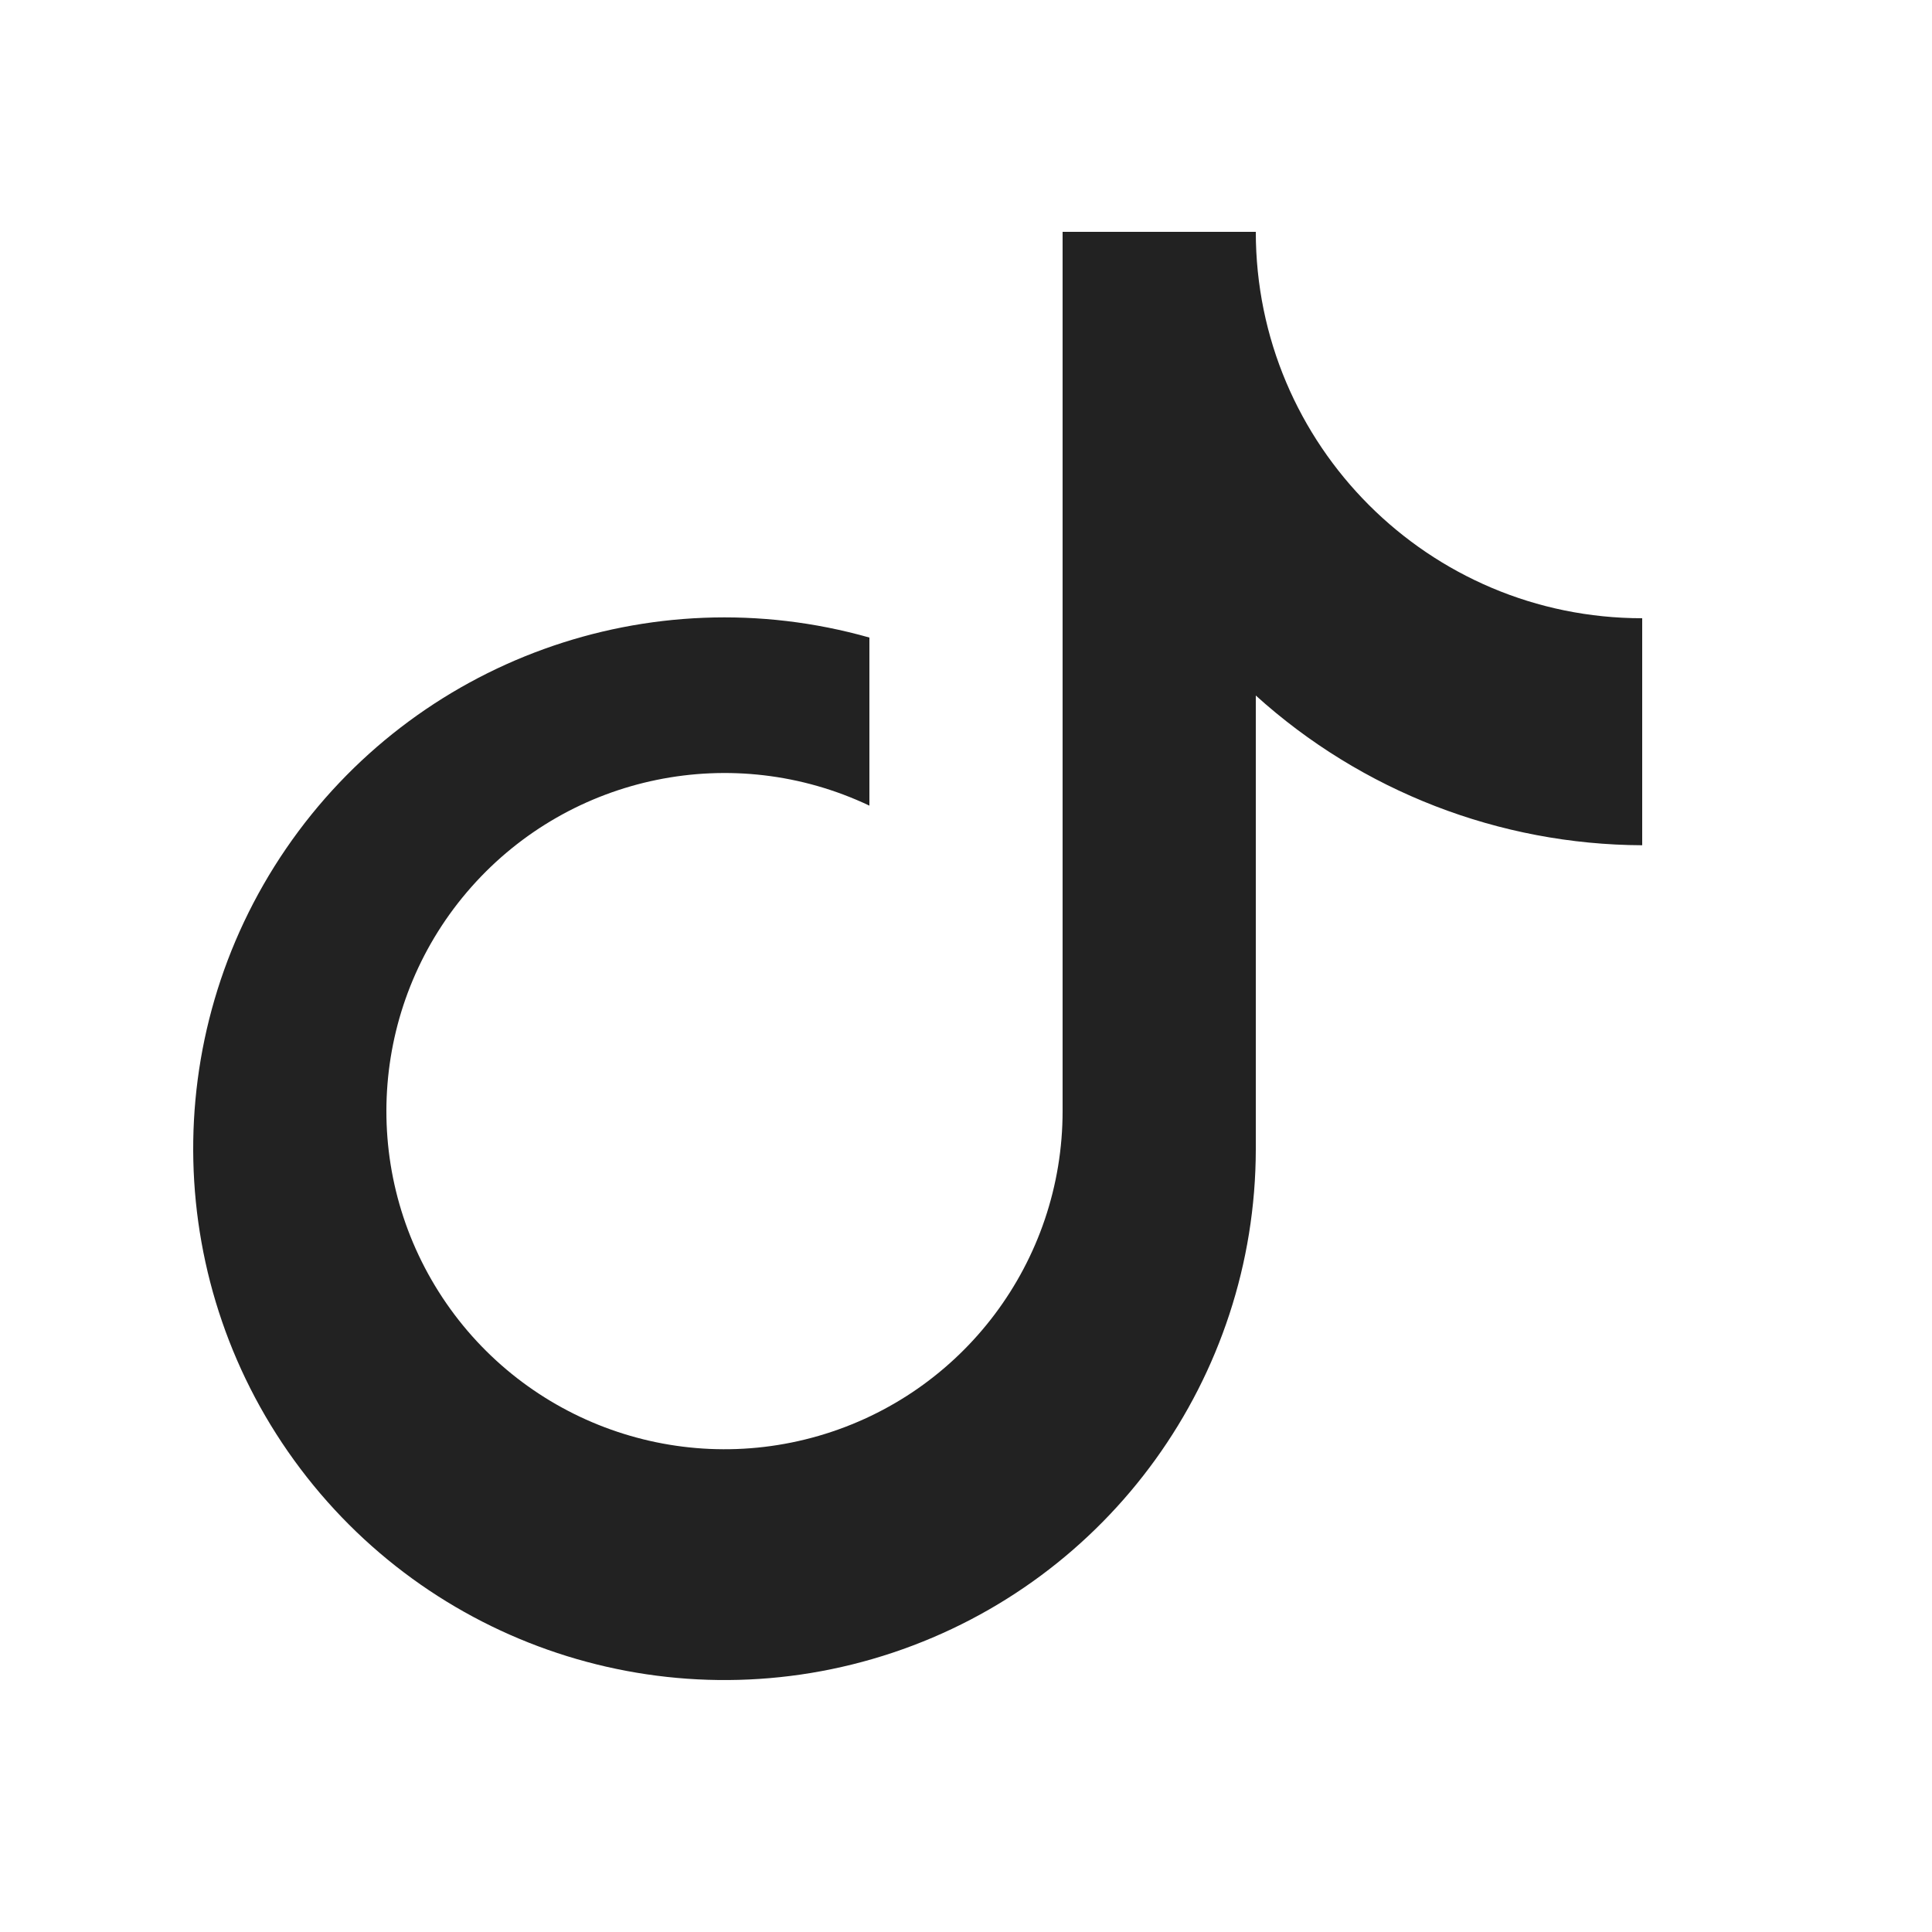
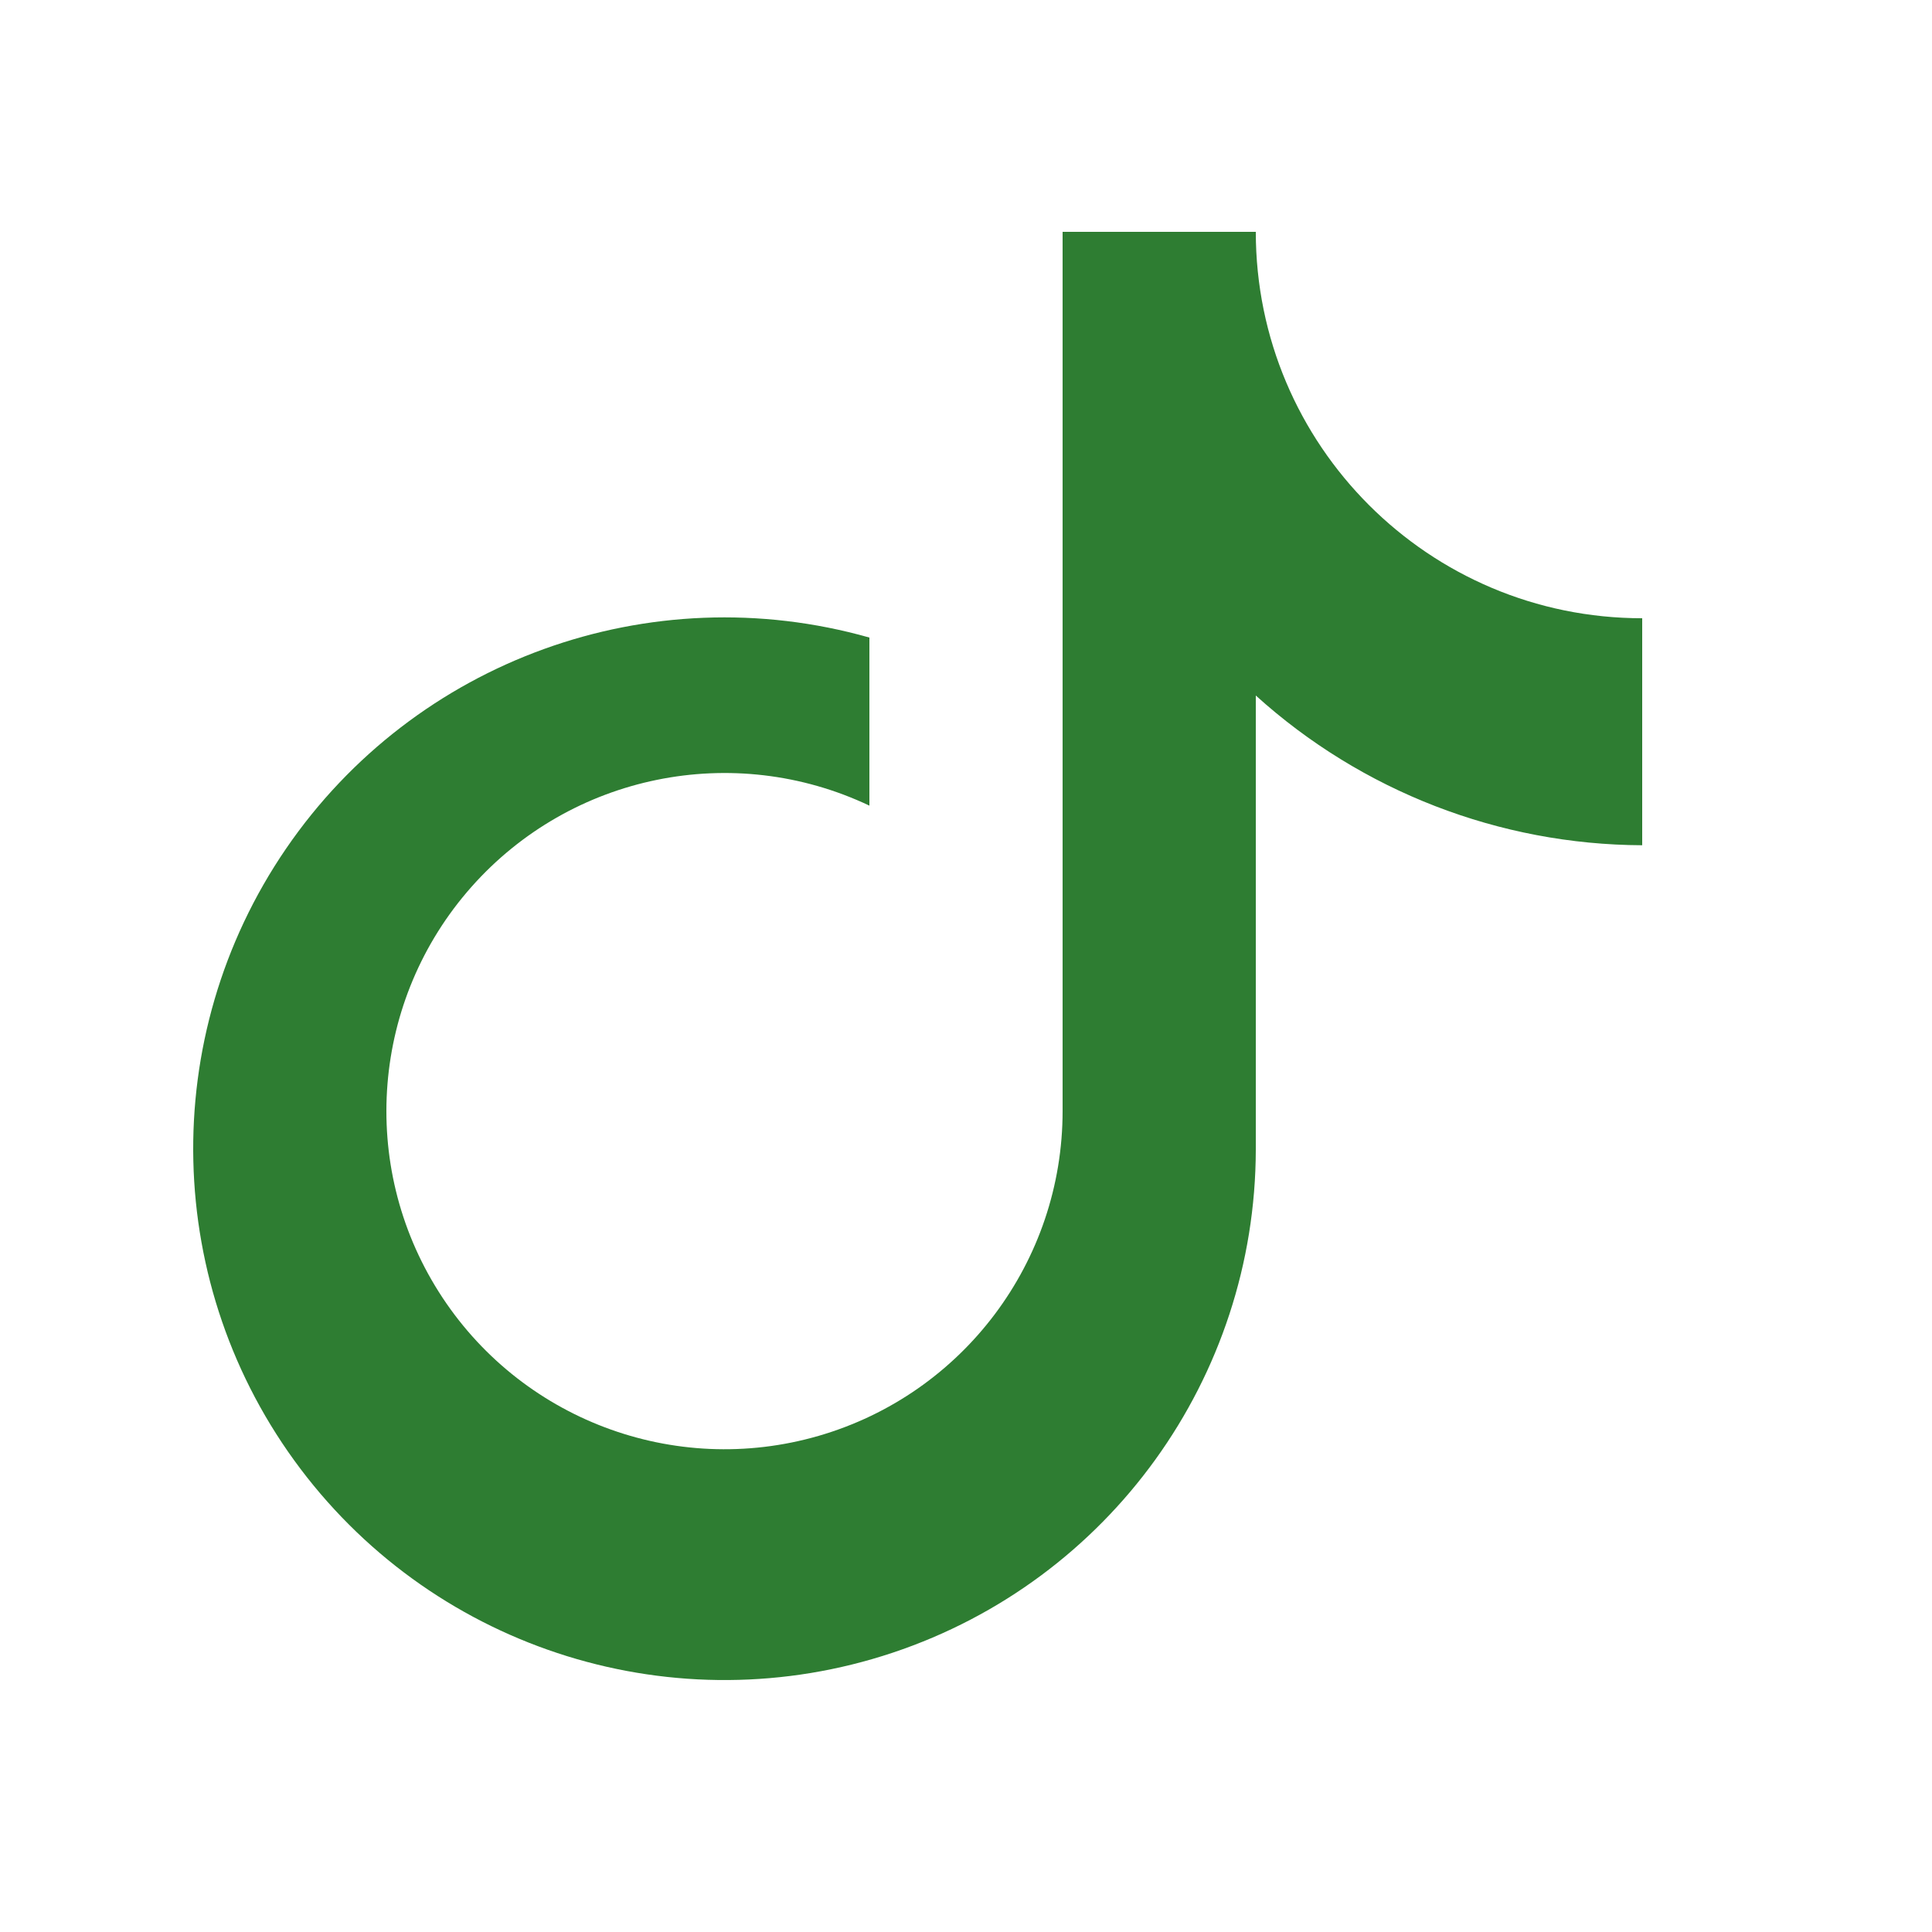
- <svg xmlns="http://www.w3.org/2000/svg" viewBox="3 2 20 20" width="48" height="48" fill="#222222">
+ <svg xmlns="http://www.w3.org/2000/svg" viewBox="3 2 20 20" width="48" height="48" fill="#2e7d32">
  <path d="M14 3v10.5a3.5 3.5 0 1 1-2-3.16V8.6a5.5 5.5 0 1 0 4 5.3V9.2a6 6 0 0 0 4 1.55V8.4a4 4 0 0 1-4-4h-2Z" />
</svg>
